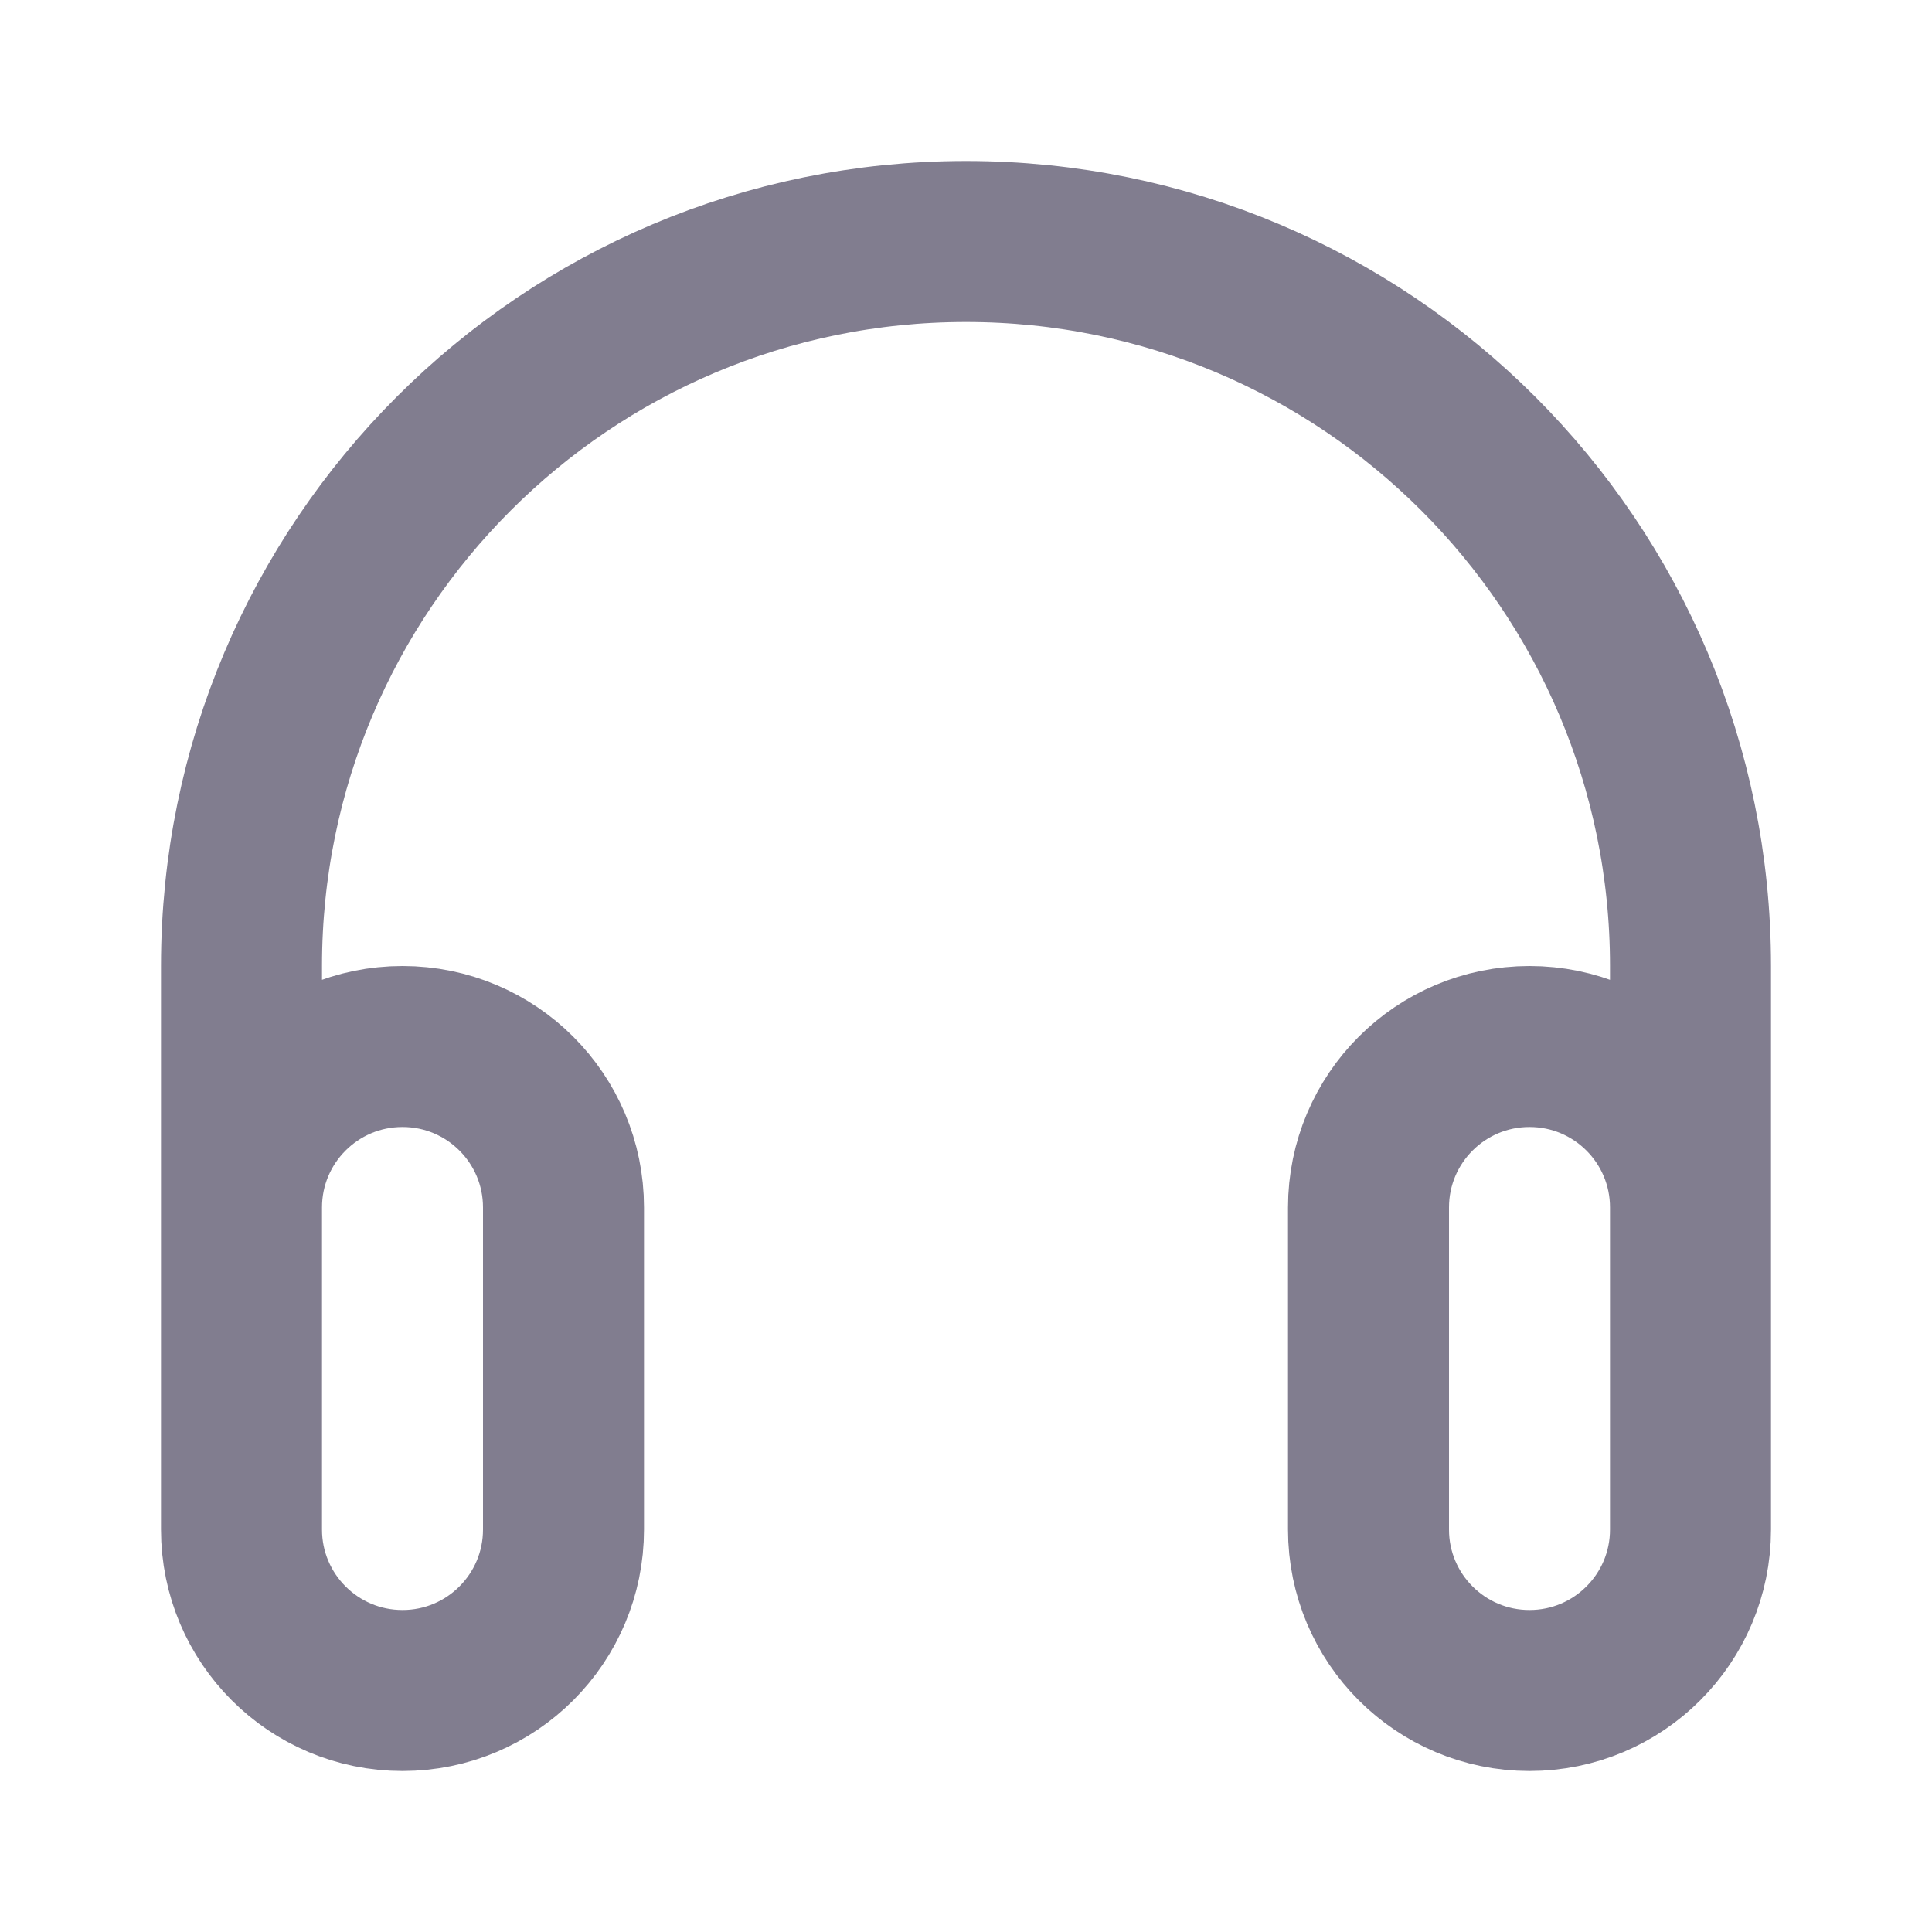
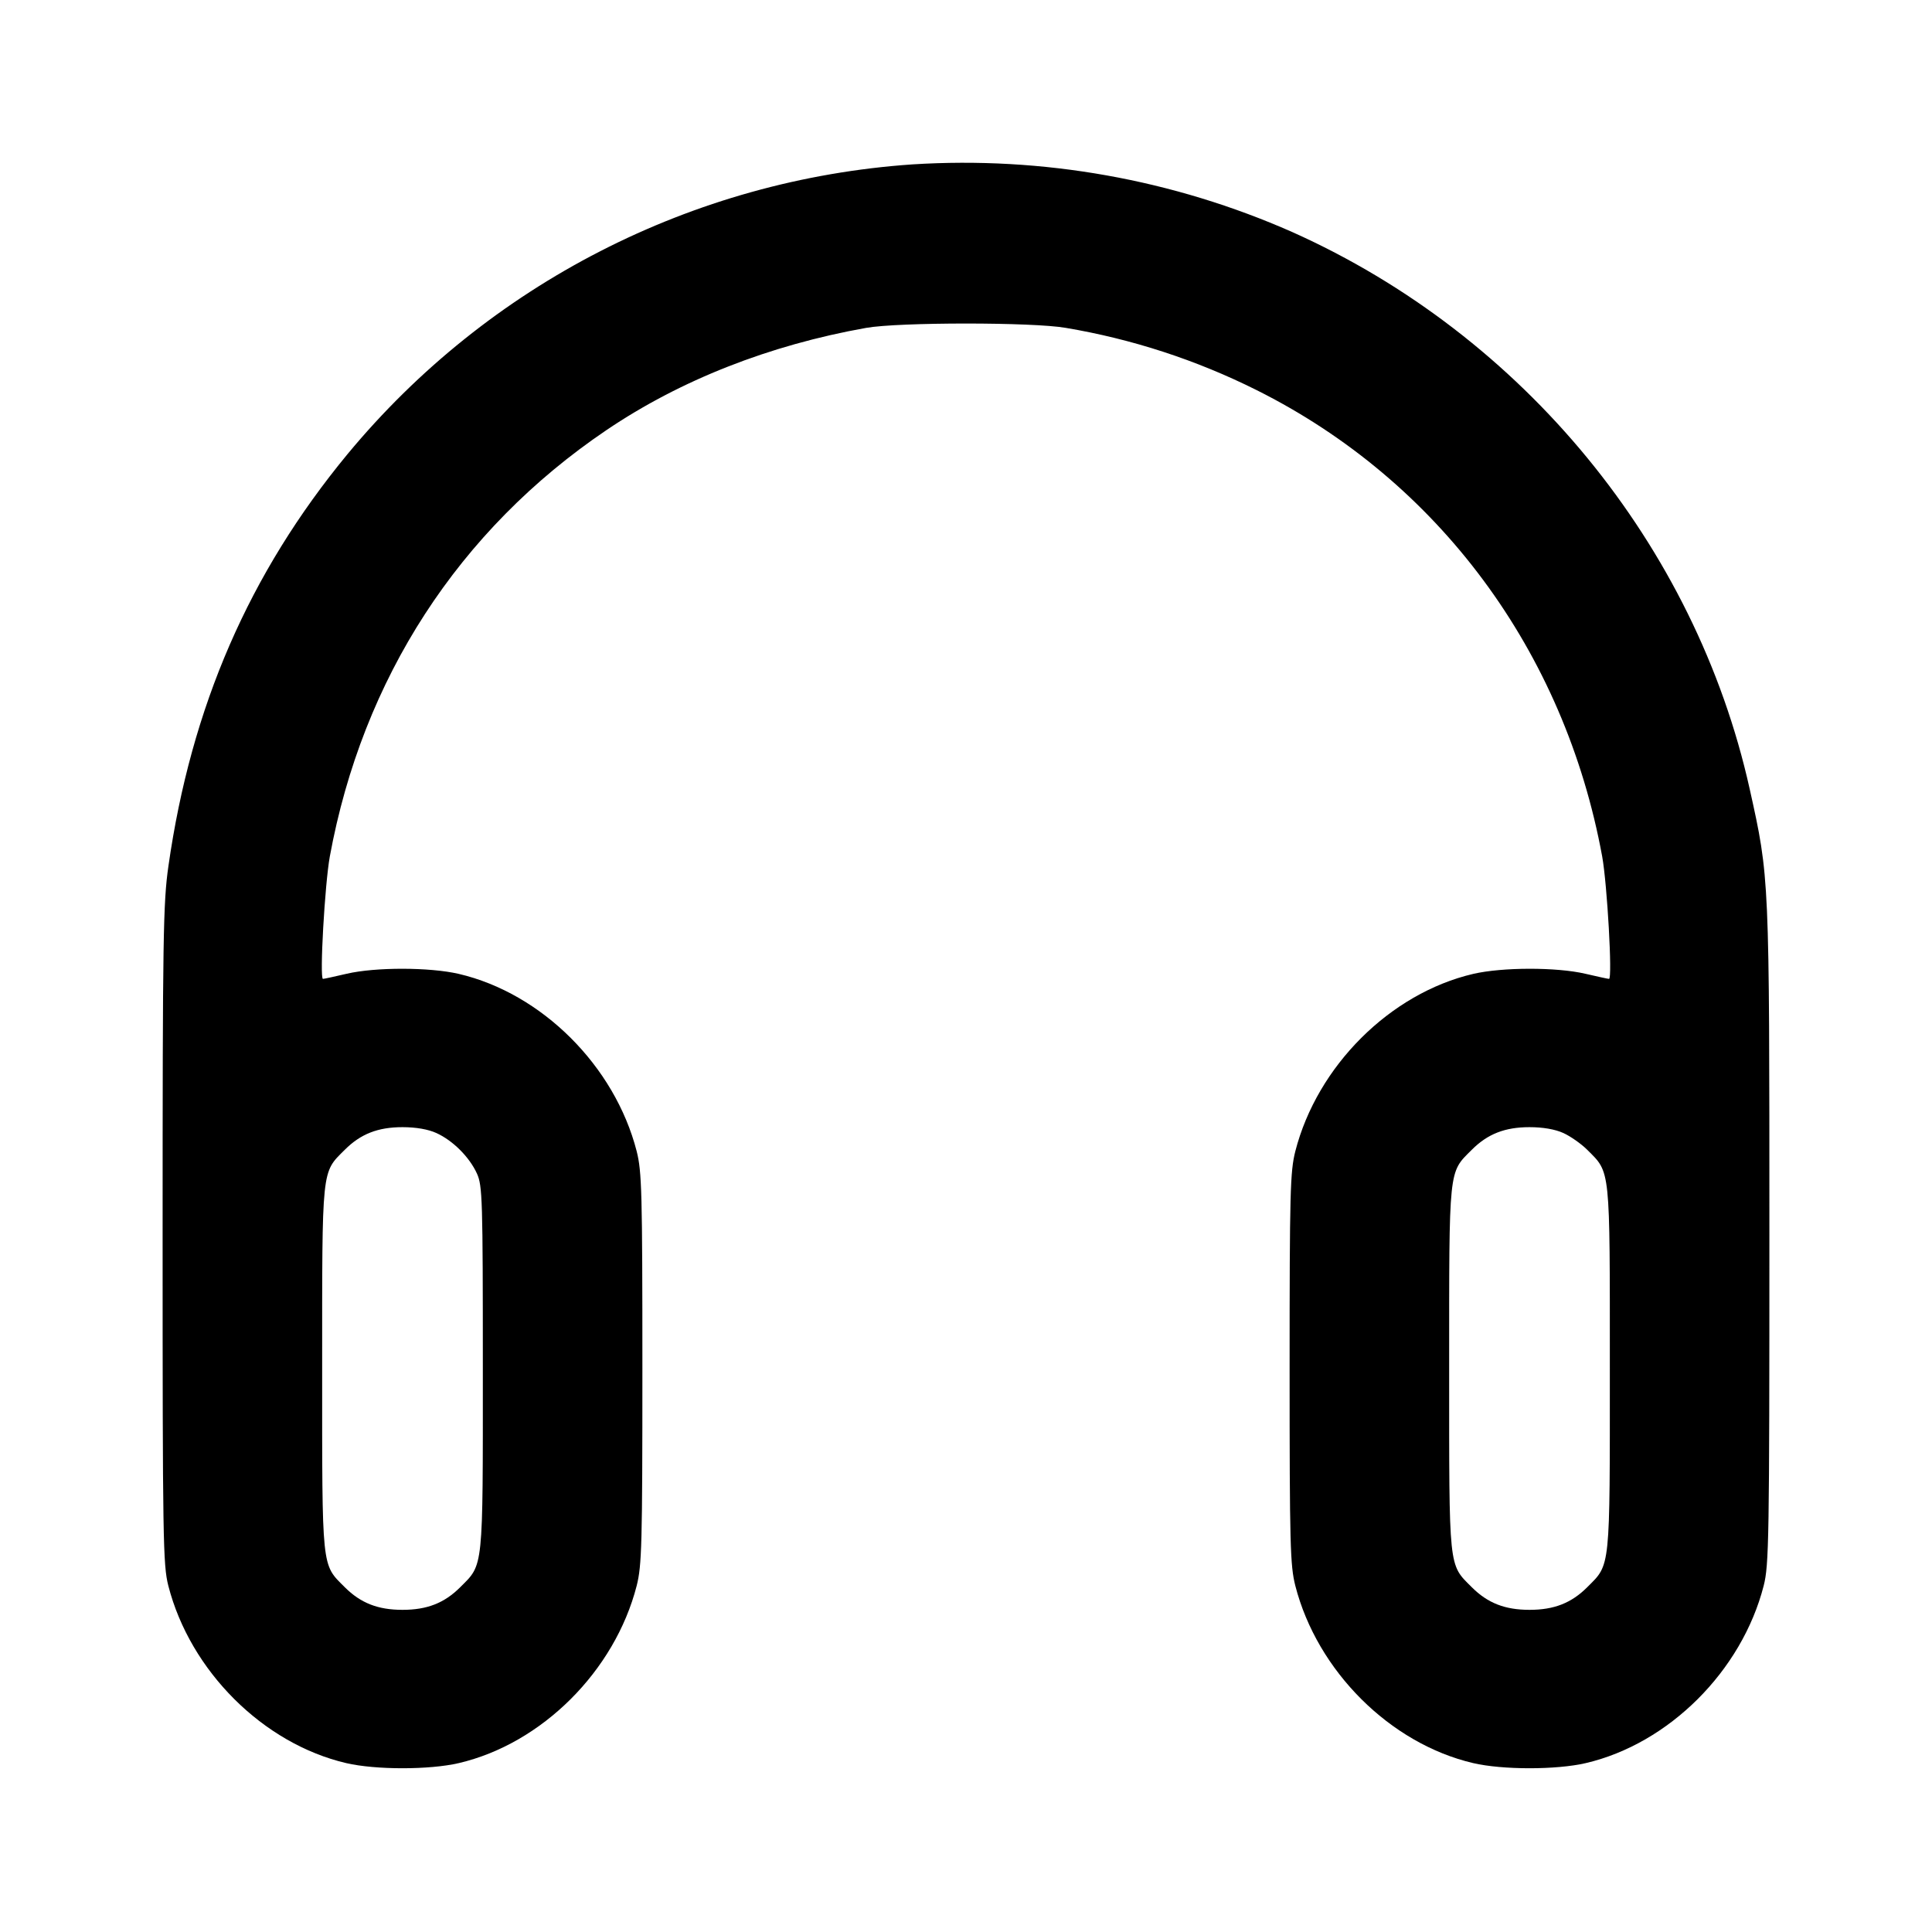
- <svg xmlns="http://www.w3.org/2000/svg" width="24" height="24" viewBox="0 0 24 24" fill="none">
-   <g id="outline-headphones-01">
-     <path id="icon" d="M3 16V12C3 7.029 7.029 3 12 3C16.971 3 21 7.029 21 12V16M5 21C3.895 21 3 20.105 3 19V15C3 13.895 3.895 13 5 13C6.105 13 7 13.895 7 15V19C7 20.105 6.105 21 5 21ZM19 21C17.895 21 17 20.105 17 19V15C17 13.895 17.895 13 19 13C20.105 13 21 13.895 21 15V19C21 20.105 20.105 21 19 21Z" stroke="#817D8F" stroke-width="2" stroke-linejoin="round" />
-   </g>
+ <svg xmlns="http://www.w3.org/2000/svg" width="24" height="24" fill="none">
+   <path d="M11.336 2.042A10.003 10.003 0 0 0 4.318 5.64c-1.222 1.48-1.944 3.14-2.226 5.12-.065.453-.072.88-.072 4.58 0 3.788.005 4.1.071 4.359.272 1.059 1.178 1.962 2.21 2.203.364.085 1.034.085 1.398 0 1.032-.241 1.938-1.144 2.21-2.203.064-.253.071-.506.071-2.699 0-2.193-.007-2.446-.071-2.699-.272-1.059-1.178-1.962-2.21-2.203-.361-.084-1.034-.085-1.391-.002-.15.035-.283.064-.296.064-.044 0 .023-1.178.085-1.52.406-2.211 1.601-4.055 3.435-5.296.919-.622 2.025-1.057 3.228-1.271.406-.072 2.074-.072 2.48 0a8.428 8.428 0 0 1 2.368.772c2.26 1.129 3.827 3.243 4.295 5.795.062.342.129 1.52.085 1.52-.013 0-.146-.029-.296-.064-.357-.083-1.03-.082-1.391.002-1.032.241-1.938 1.144-2.21 2.203-.064.253-.071.506-.071 2.699 0 2.193.007 2.446.071 2.699.272 1.059 1.178 1.962 2.21 2.203.364.085 1.034.085 1.398 0 1.032-.241 1.938-1.144 2.21-2.203.066-.259.071-.571.071-4.359 0-4.463.001-4.433-.245-5.54-.674-3.028-2.813-5.633-5.681-6.917a10.102 10.102 0 0 0-4.718-.841M5.421 14.075c.205.093.411.299.504.504.068.15.073.318.073 2.421 0 2.521.01 2.426-.281 2.717-.197.197-.412.281-.717.281s-.52-.084-.717-.281c-.291-.291-.281-.196-.281-2.717s-.01-2.426.281-2.717c.197-.197.412-.281.717-.281.166 0 .318.026.421.073m14 0c.088.04.222.134.296.208.291.291.281.196.281 2.717s.01 2.426-.281 2.717c-.197.197-.412.281-.717.281s-.52-.084-.717-.281c-.291-.291-.281-.196-.281-2.717s-.01-2.426.281-2.717c.197-.197.412-.281.717-.281.166 0 .318.026.421.073" fill-rule="evenodd" fill="#000" />
</svg>
